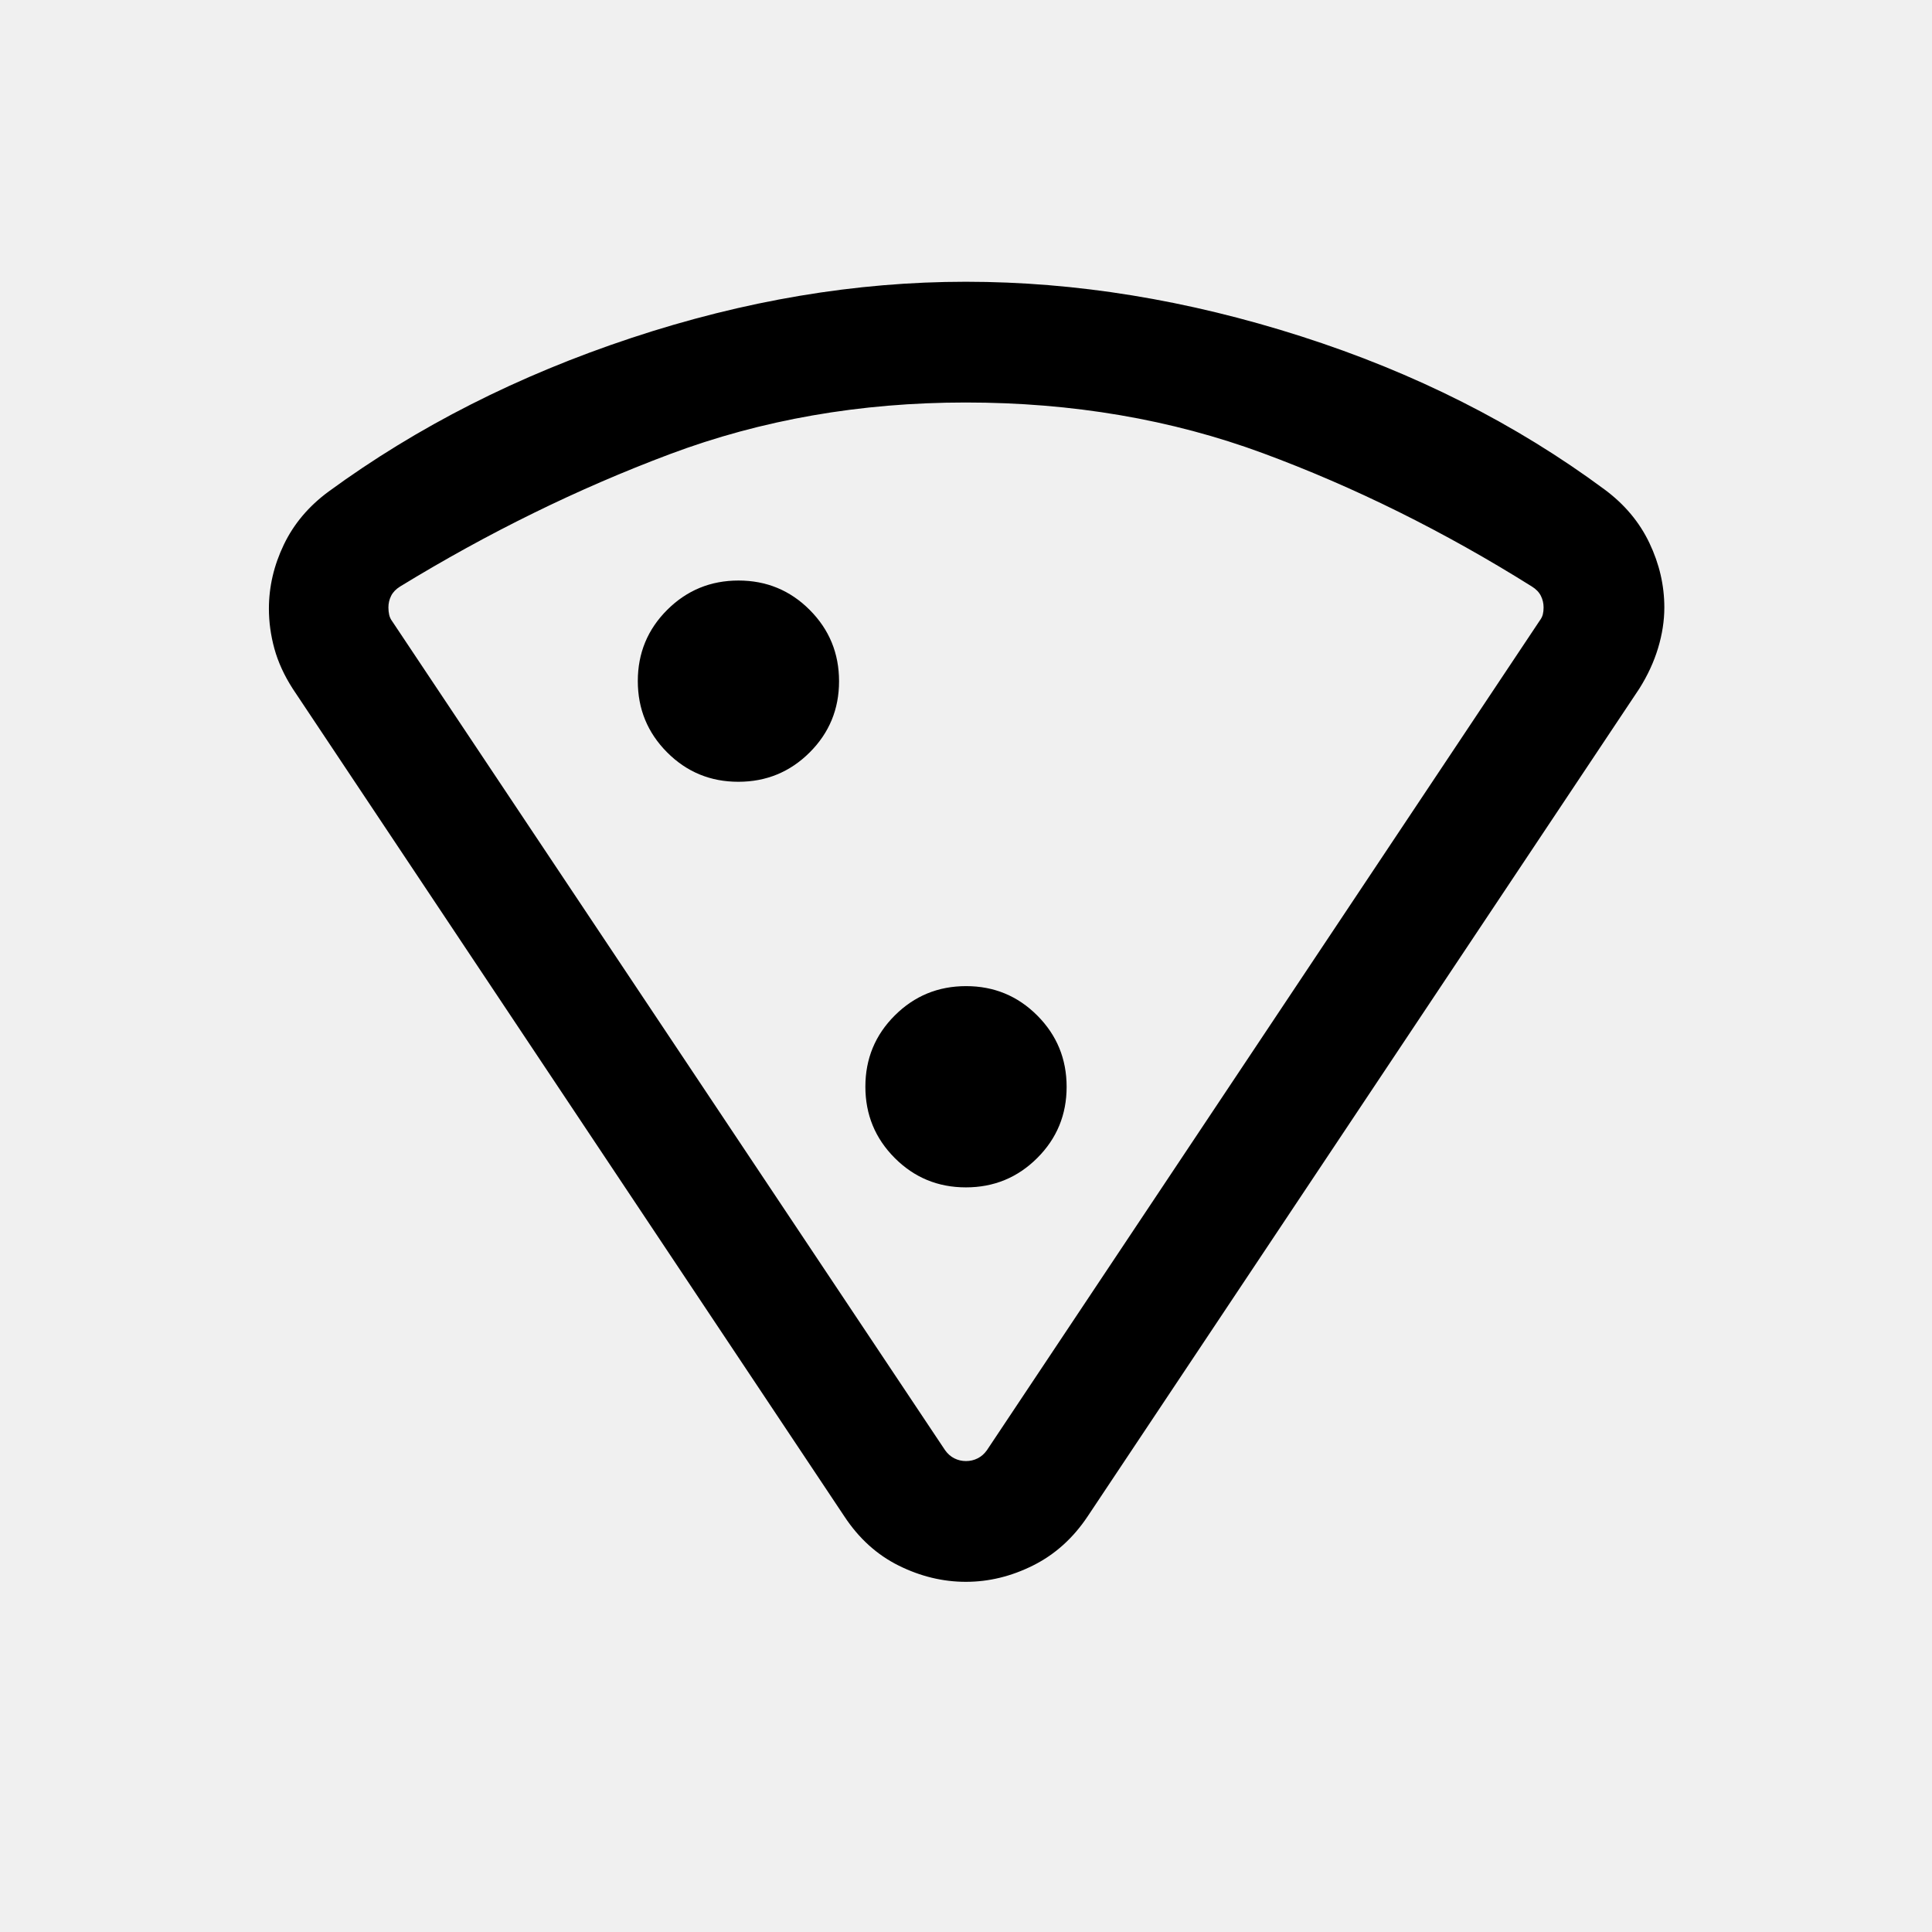
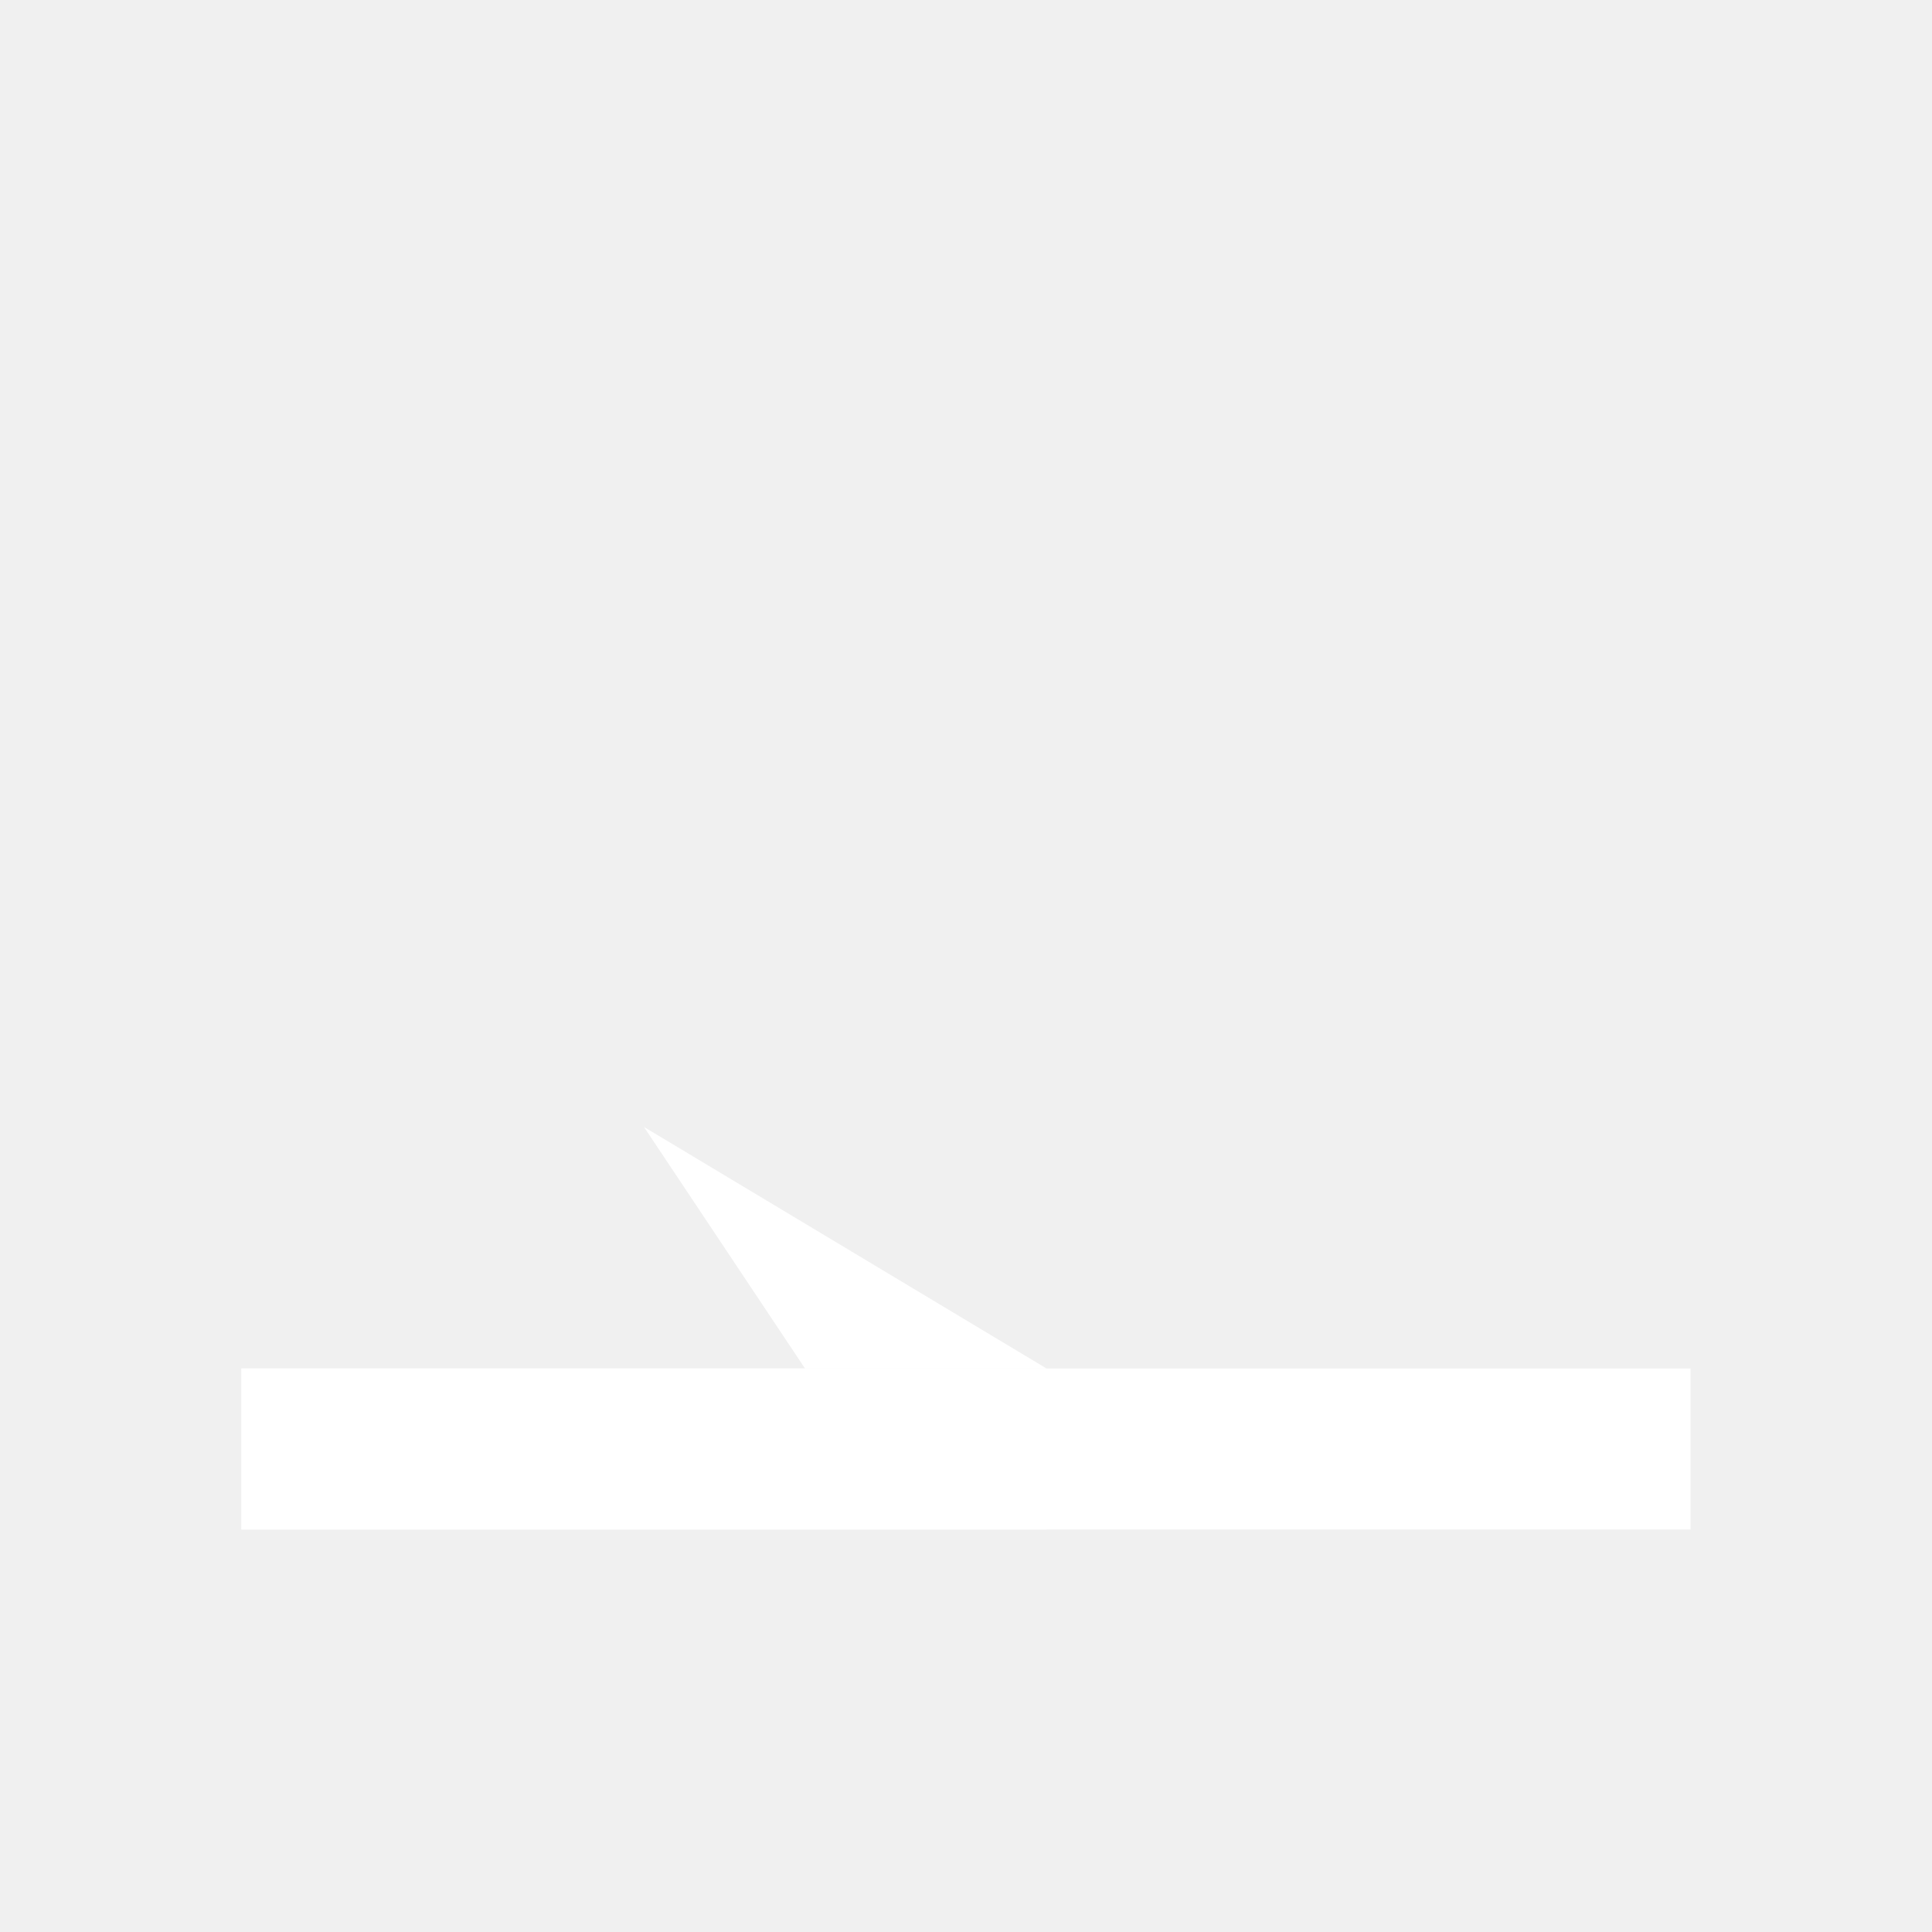
- <svg xmlns="http://www.w3.org/2000/svg" height="24" viewBox="0 -960 960 960" width="24">
-   <path d="M479.914-819.999q81.932 0 166.585 27.116 84.653 27.115 150.807 76.114 14.846 10.991 22.269 26.56 7.423 15.57 7.423 32.055 0 9.872-3.115 20.193-3.116 10.32-9.346 20.192L540.461-206.54q-10.846 16.269-27.115 24.403-16.269 8.135-33.393 8.135-17.123 0-33.346-8.039-16.222-8.038-27.068-24.499L145.463-617.769q-6.378-9.943-9.112-19.885-2.734-9.942-2.734-19.884 0-16.377 7.423-31.845 7.423-15.467 22.269-26.386 66.154-48.384 150.413-76.307 84.26-27.923 166.192-27.923Zm-.08 59.999q-78.603 0-147.064 25.692-68.462 25.692-134 65.769-3.077 1.923-4.423 4.616-1.347 2.692-1.347 5.769 0 1.924.385 3.655.385 1.73 1.539 3.269l274.691 411.844q1.923 2.693 4.615 4.039 2.693 1.346 5.77 1.346 3.077 0 5.77-1.346 2.692-1.346 4.615-4.039l274.691-412.229q1.154-1.538 1.539-3.077.385-1.538.385-3.462 0-3.077-1.347-5.769-1.346-2.693-4.423-4.616-65.538-41.077-133.692-66.269Q559.384-760 479.834-760ZM366.877-571.539q20.814 0 35.429-14.57 14.615-14.57 14.615-35.384t-14.57-35.43q-14.569-14.615-35.384-14.615-20.814 0-35.429 14.57-14.615 14.57-14.615 35.384t14.57 35.43q14.57 14.615 35.384 14.615Zm113.078 201.538q20.814 0 35.429-14.57 14.615-14.57 14.615-35.384t-14.57-35.429q-14.57-14.615-35.384-14.615t-35.429 14.57q-14.615 14.57-14.615 35.384t14.57 35.429q14.57 14.615 35.384 14.615Zm.045 136Z" />
+ <svg xmlns="http://www.w3.org/2000/svg" viewBox="0 0 24 24" width="24" height="24">
+   <rect x="3" y="17" width="18" height="2" fill="#fff" />
+   <path fill="#fff" d="M3 17h7l3 2H3z" />
+   <path fill="#fff" d="M10 17l-2-3 5 3z" />
</svg>
